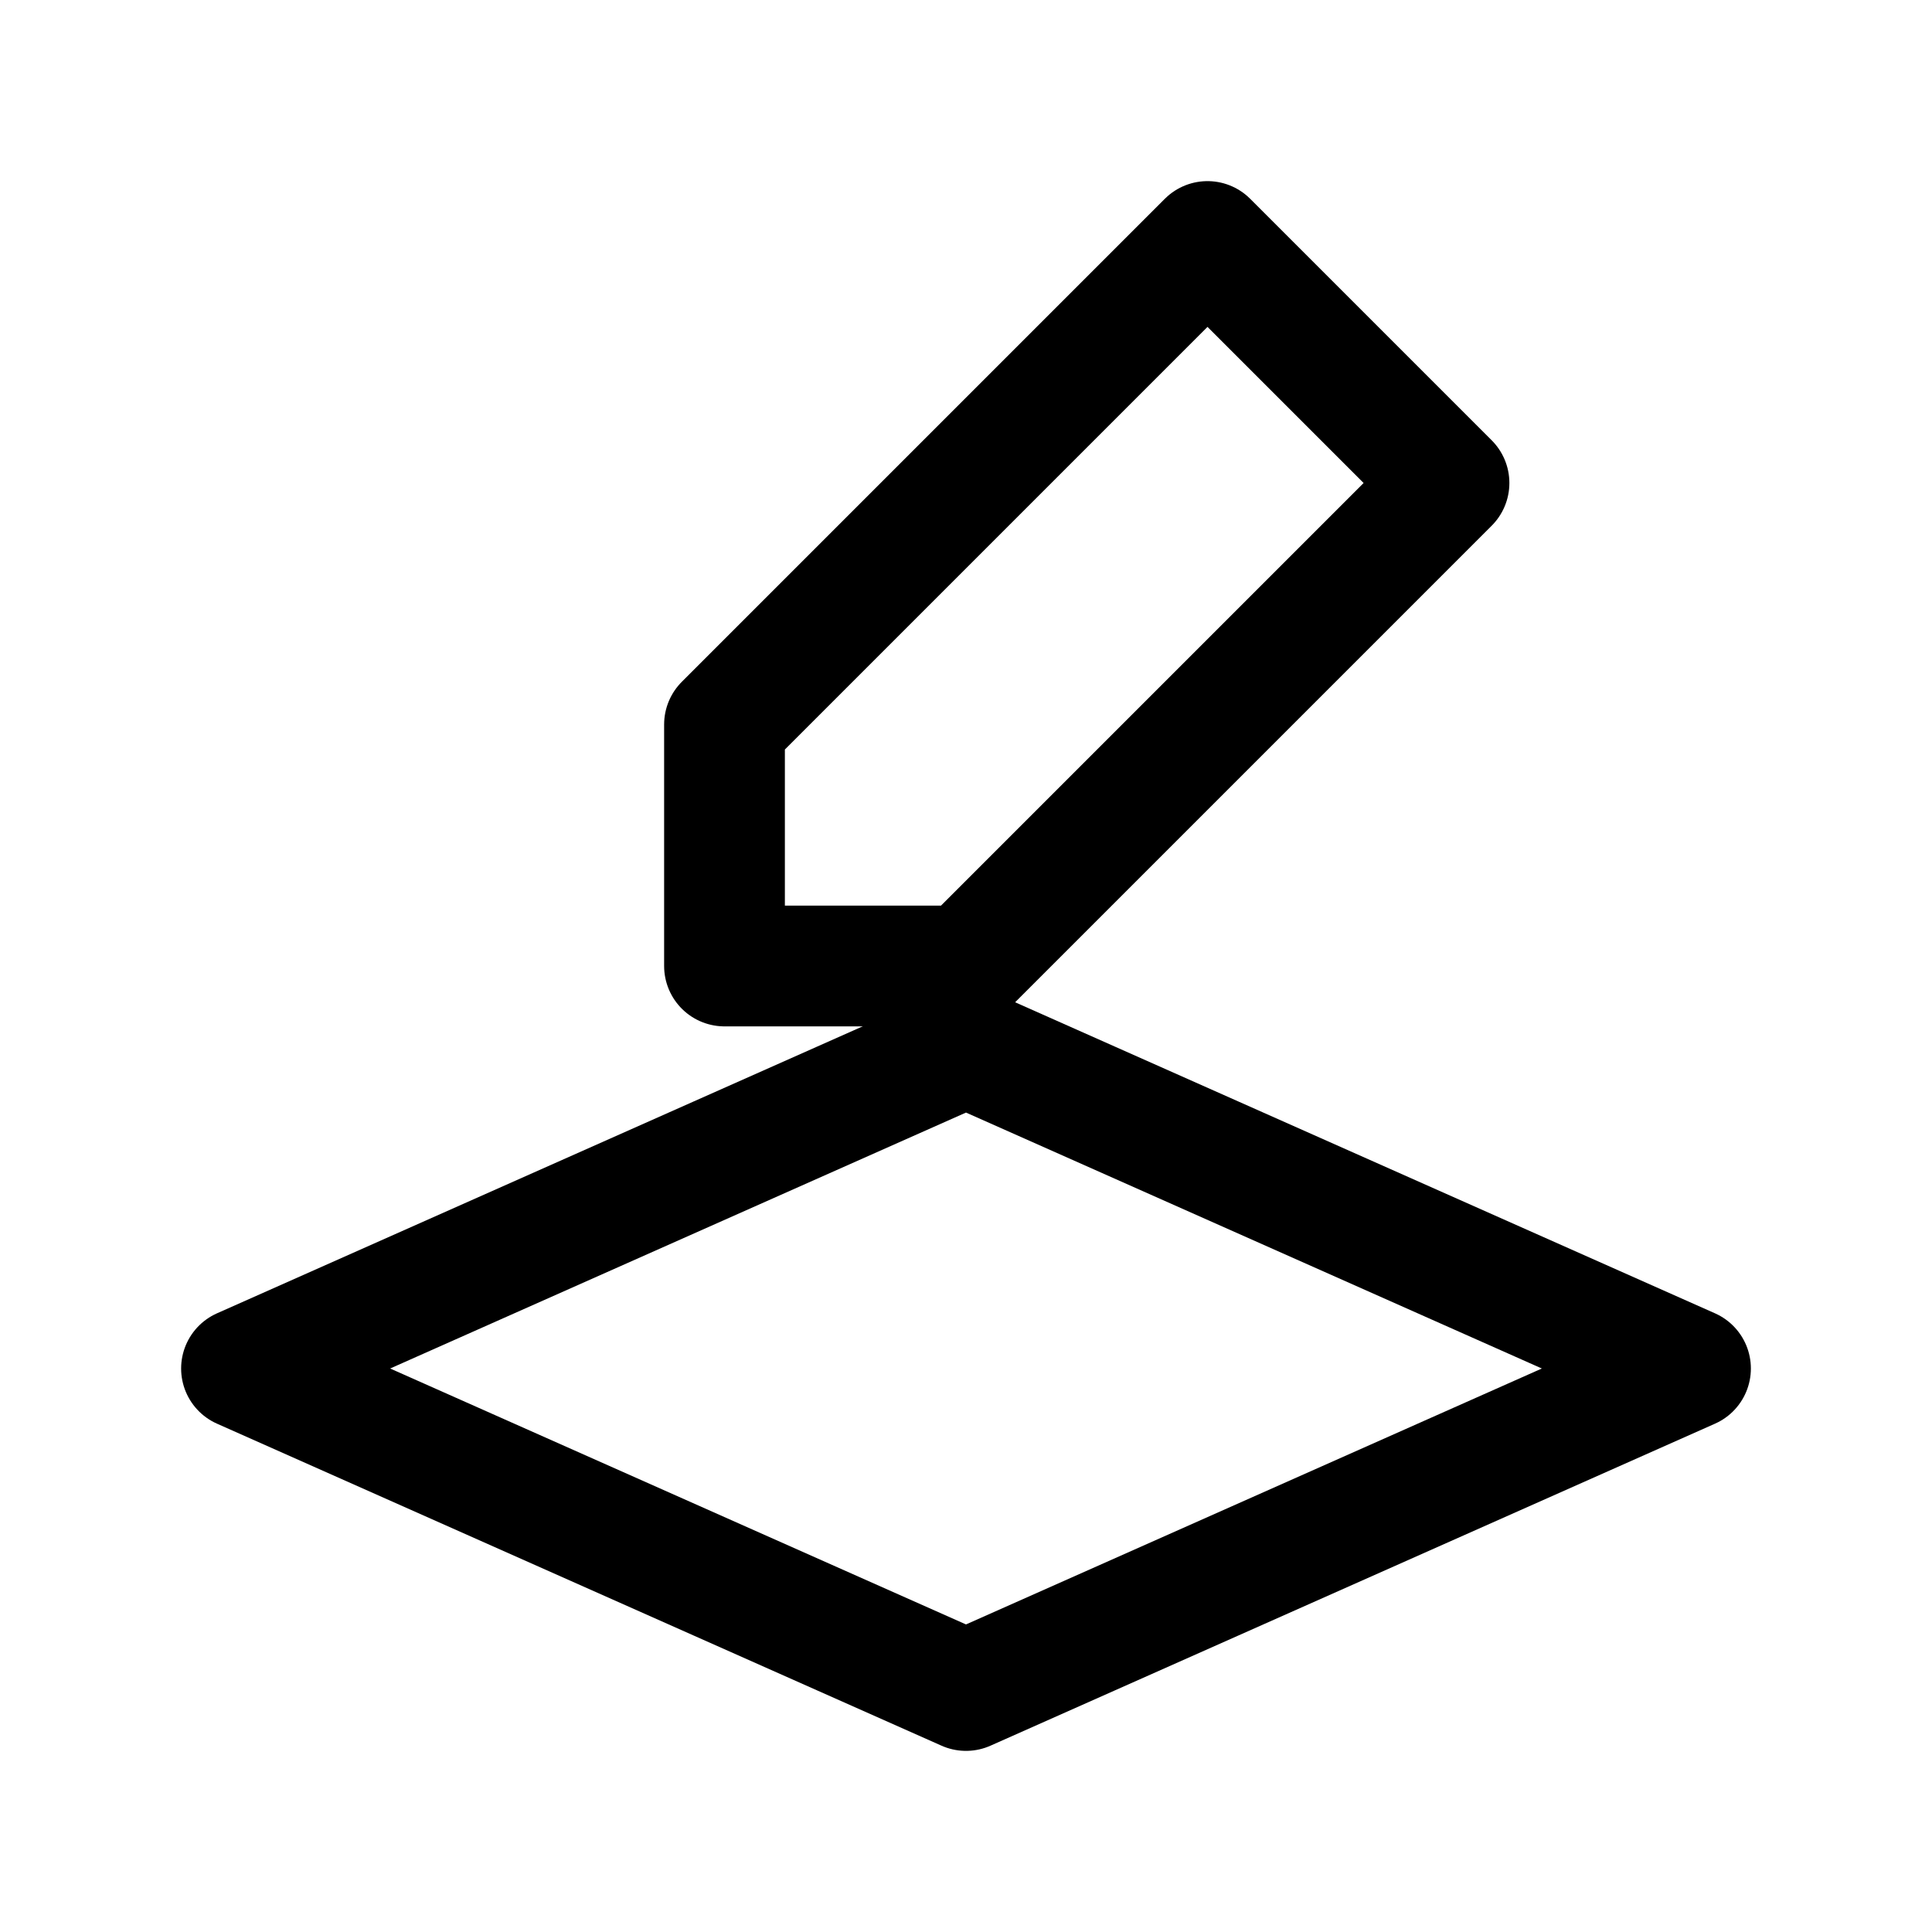
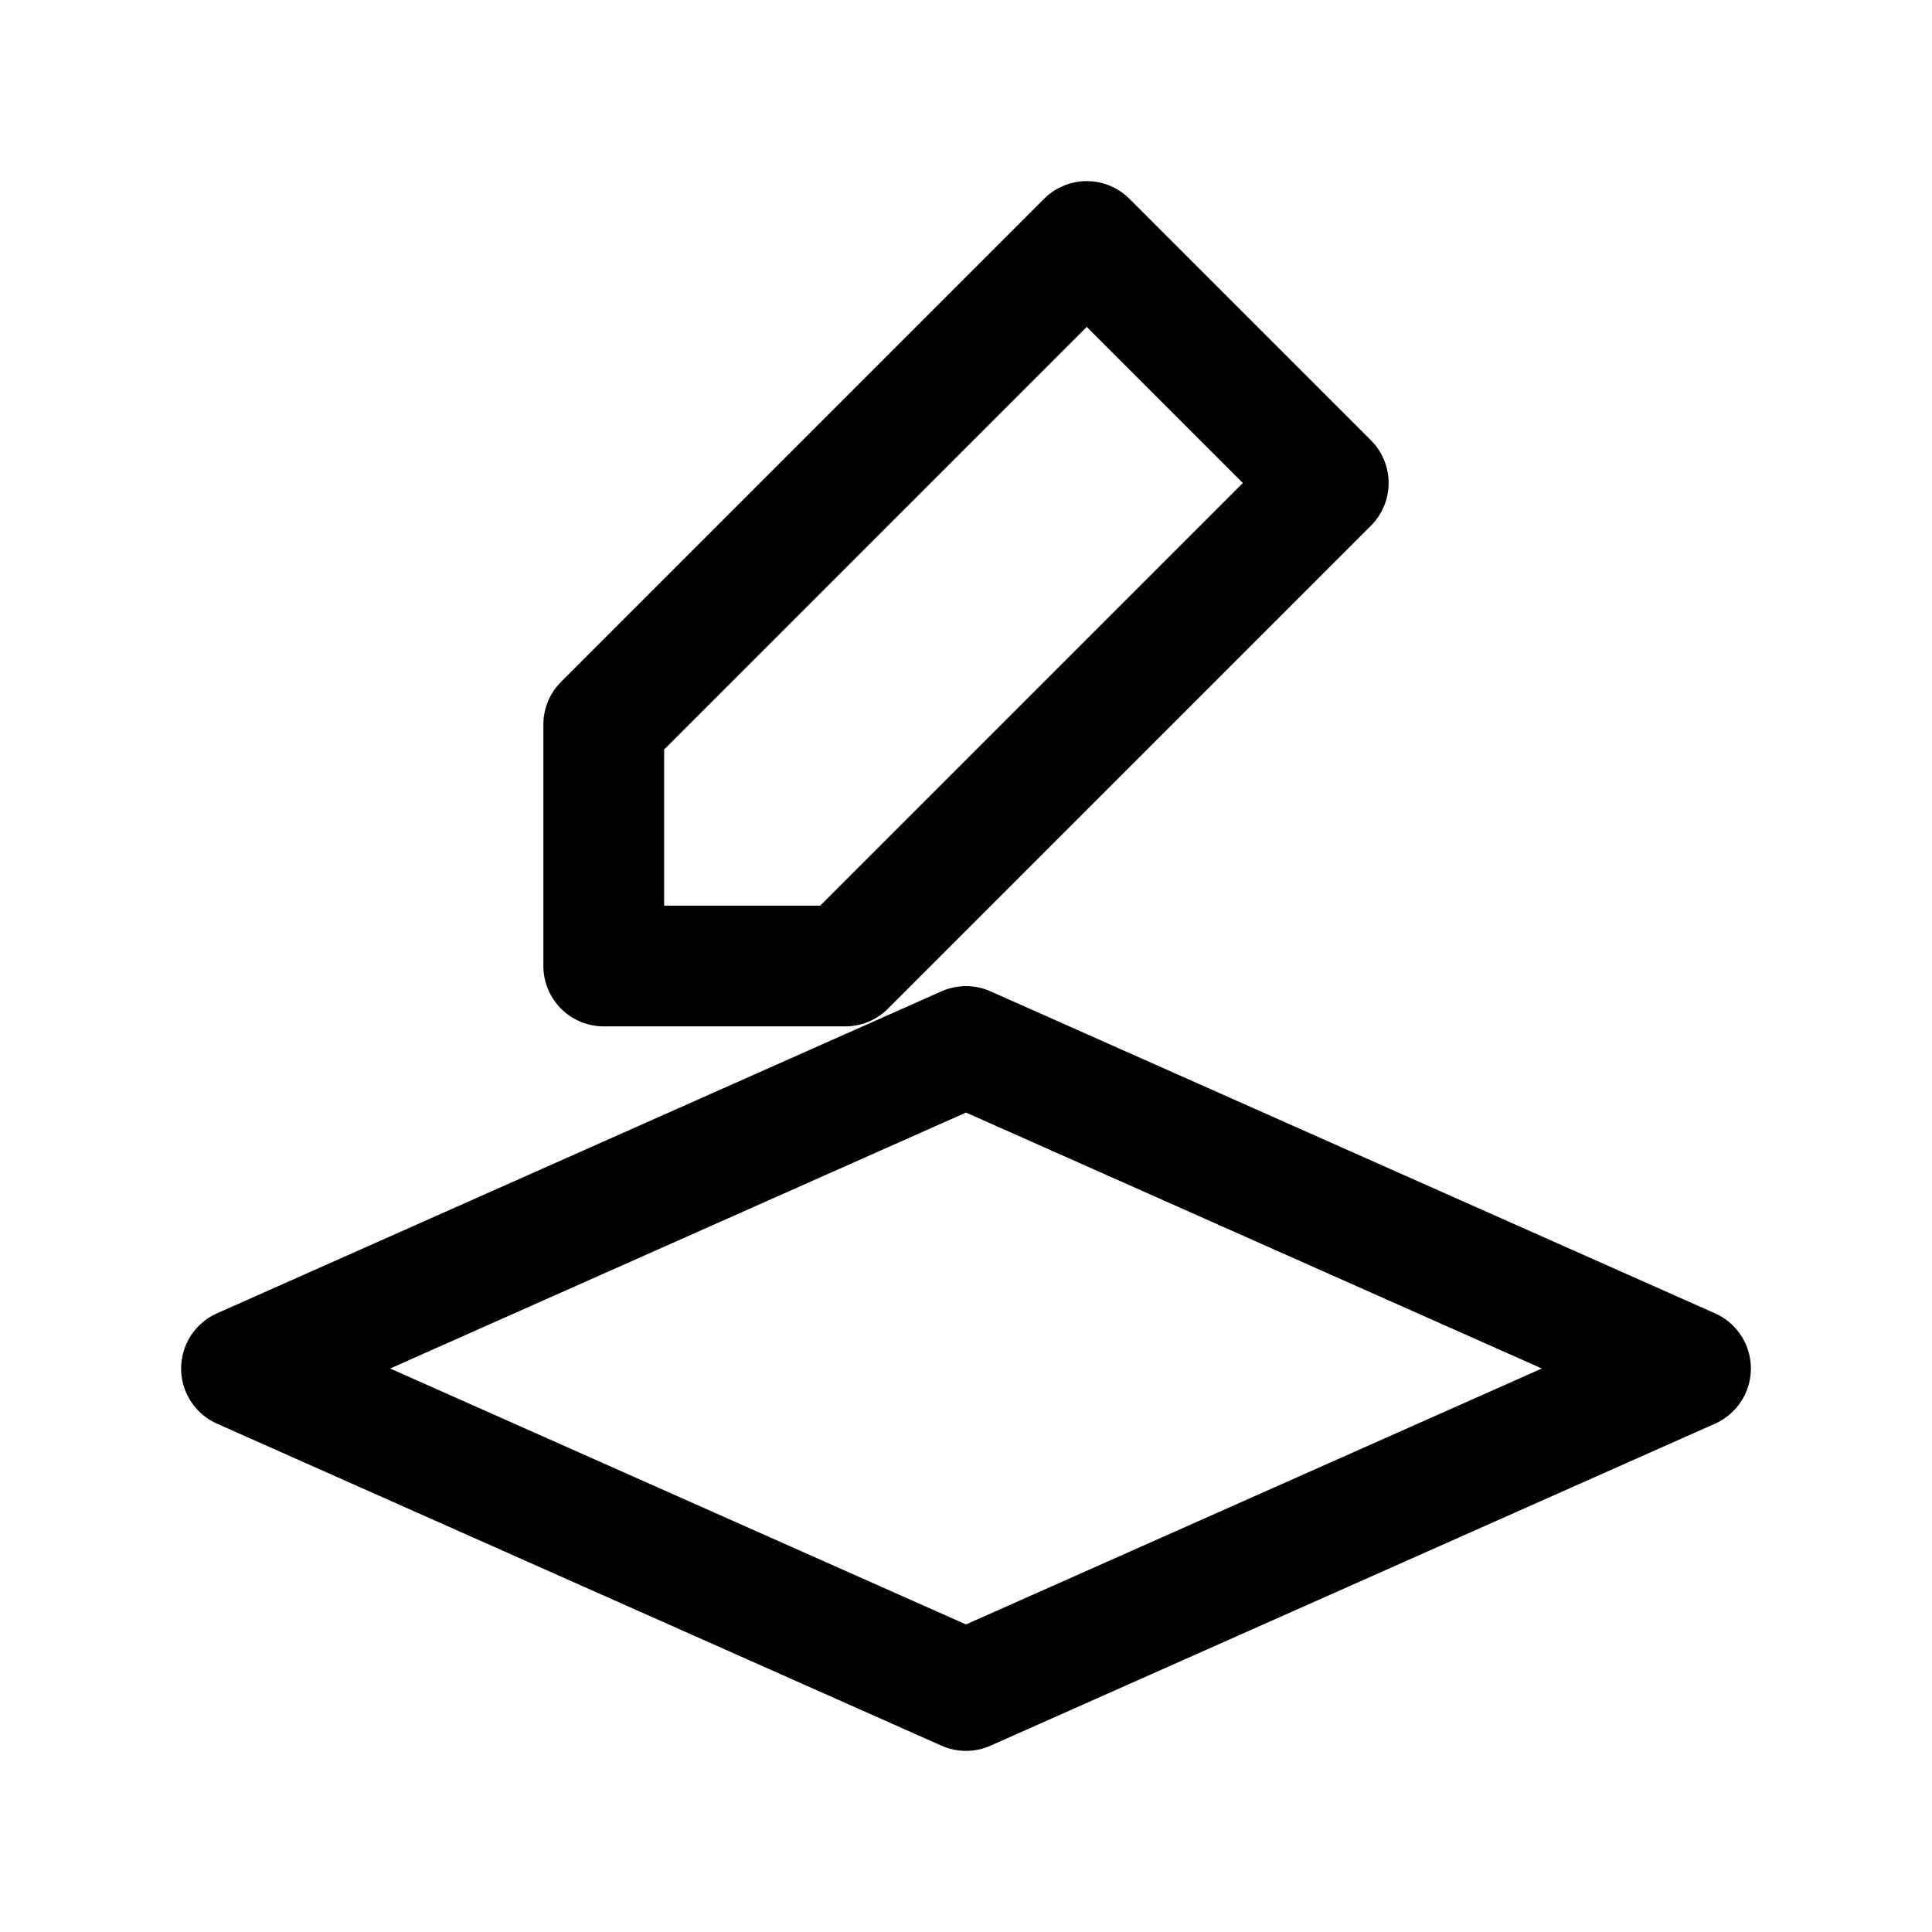
<svg xmlns="http://www.w3.org/2000/svg" viewBox="0 0 24 24" fill="none" stroke="currentColor" stroke-width="1.5" stroke-linecap="round" stroke-linejoin="round">
  <path d="M3 17l9 4 9-4-9-4z" />
-   <path d="M15 3l3 3-6 6H9V9z" />
+   <path d="M13.5 3l3 3-6 6H7.5V9z" />
</svg>
